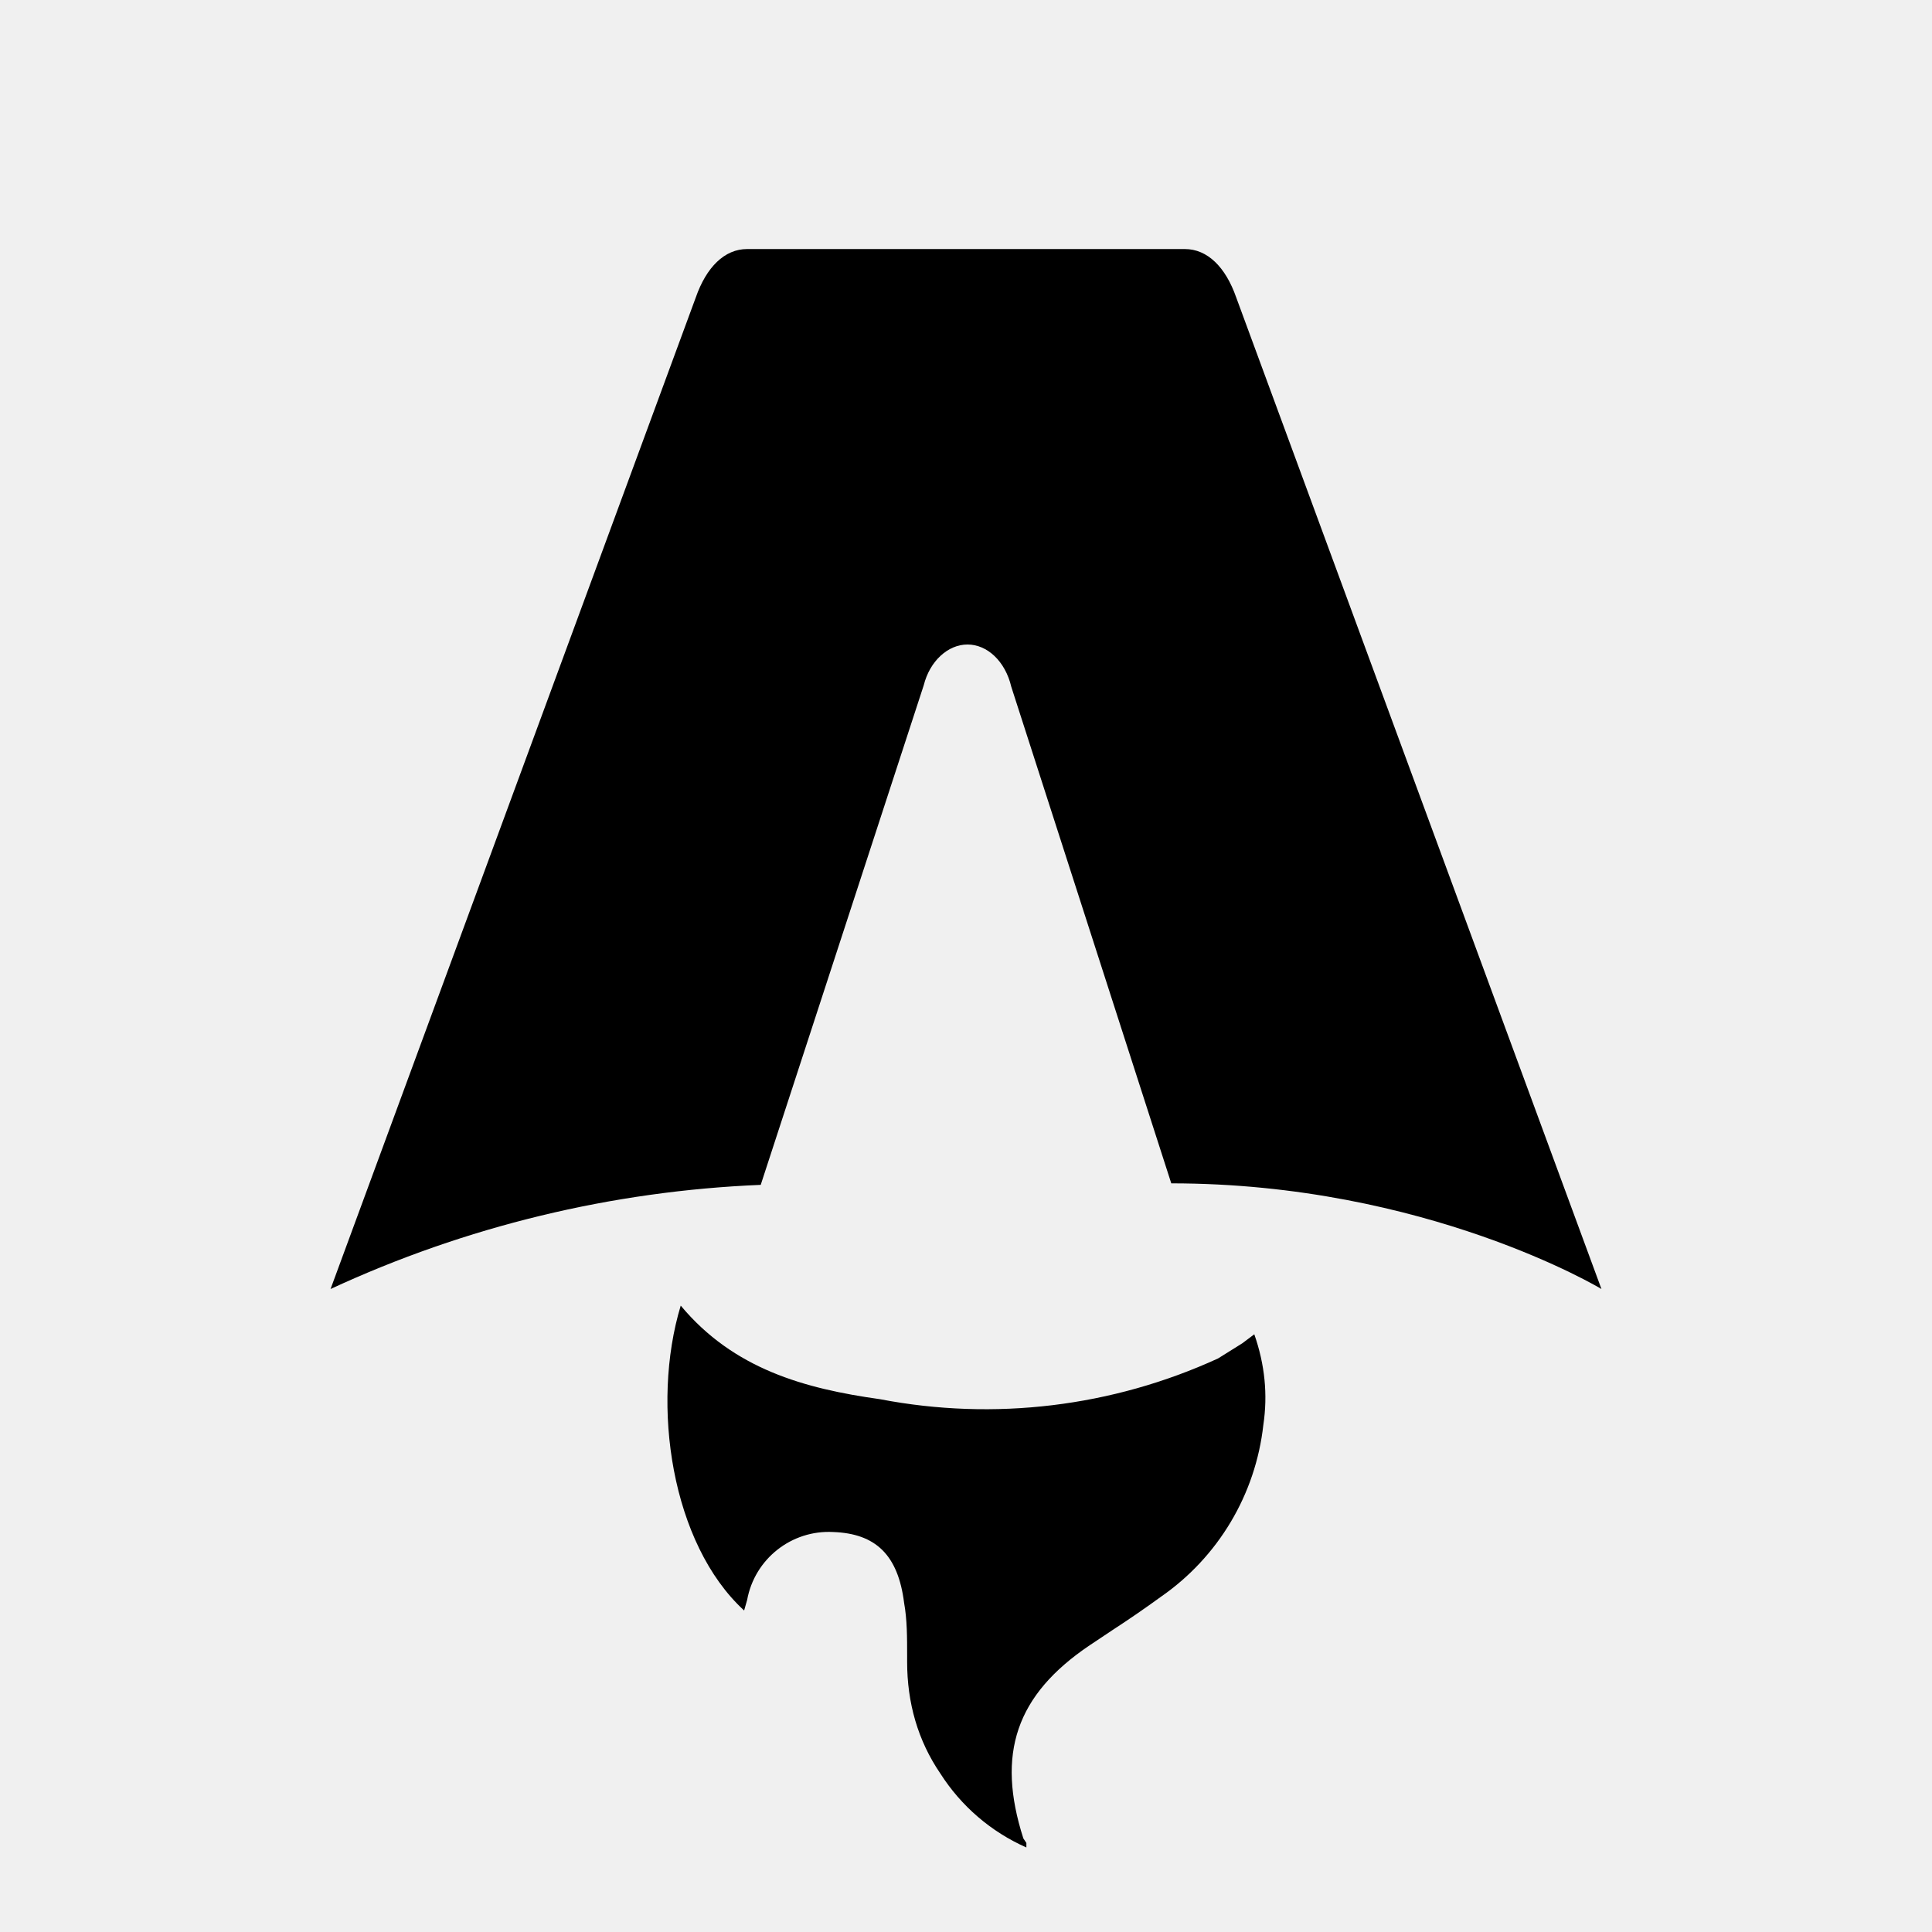
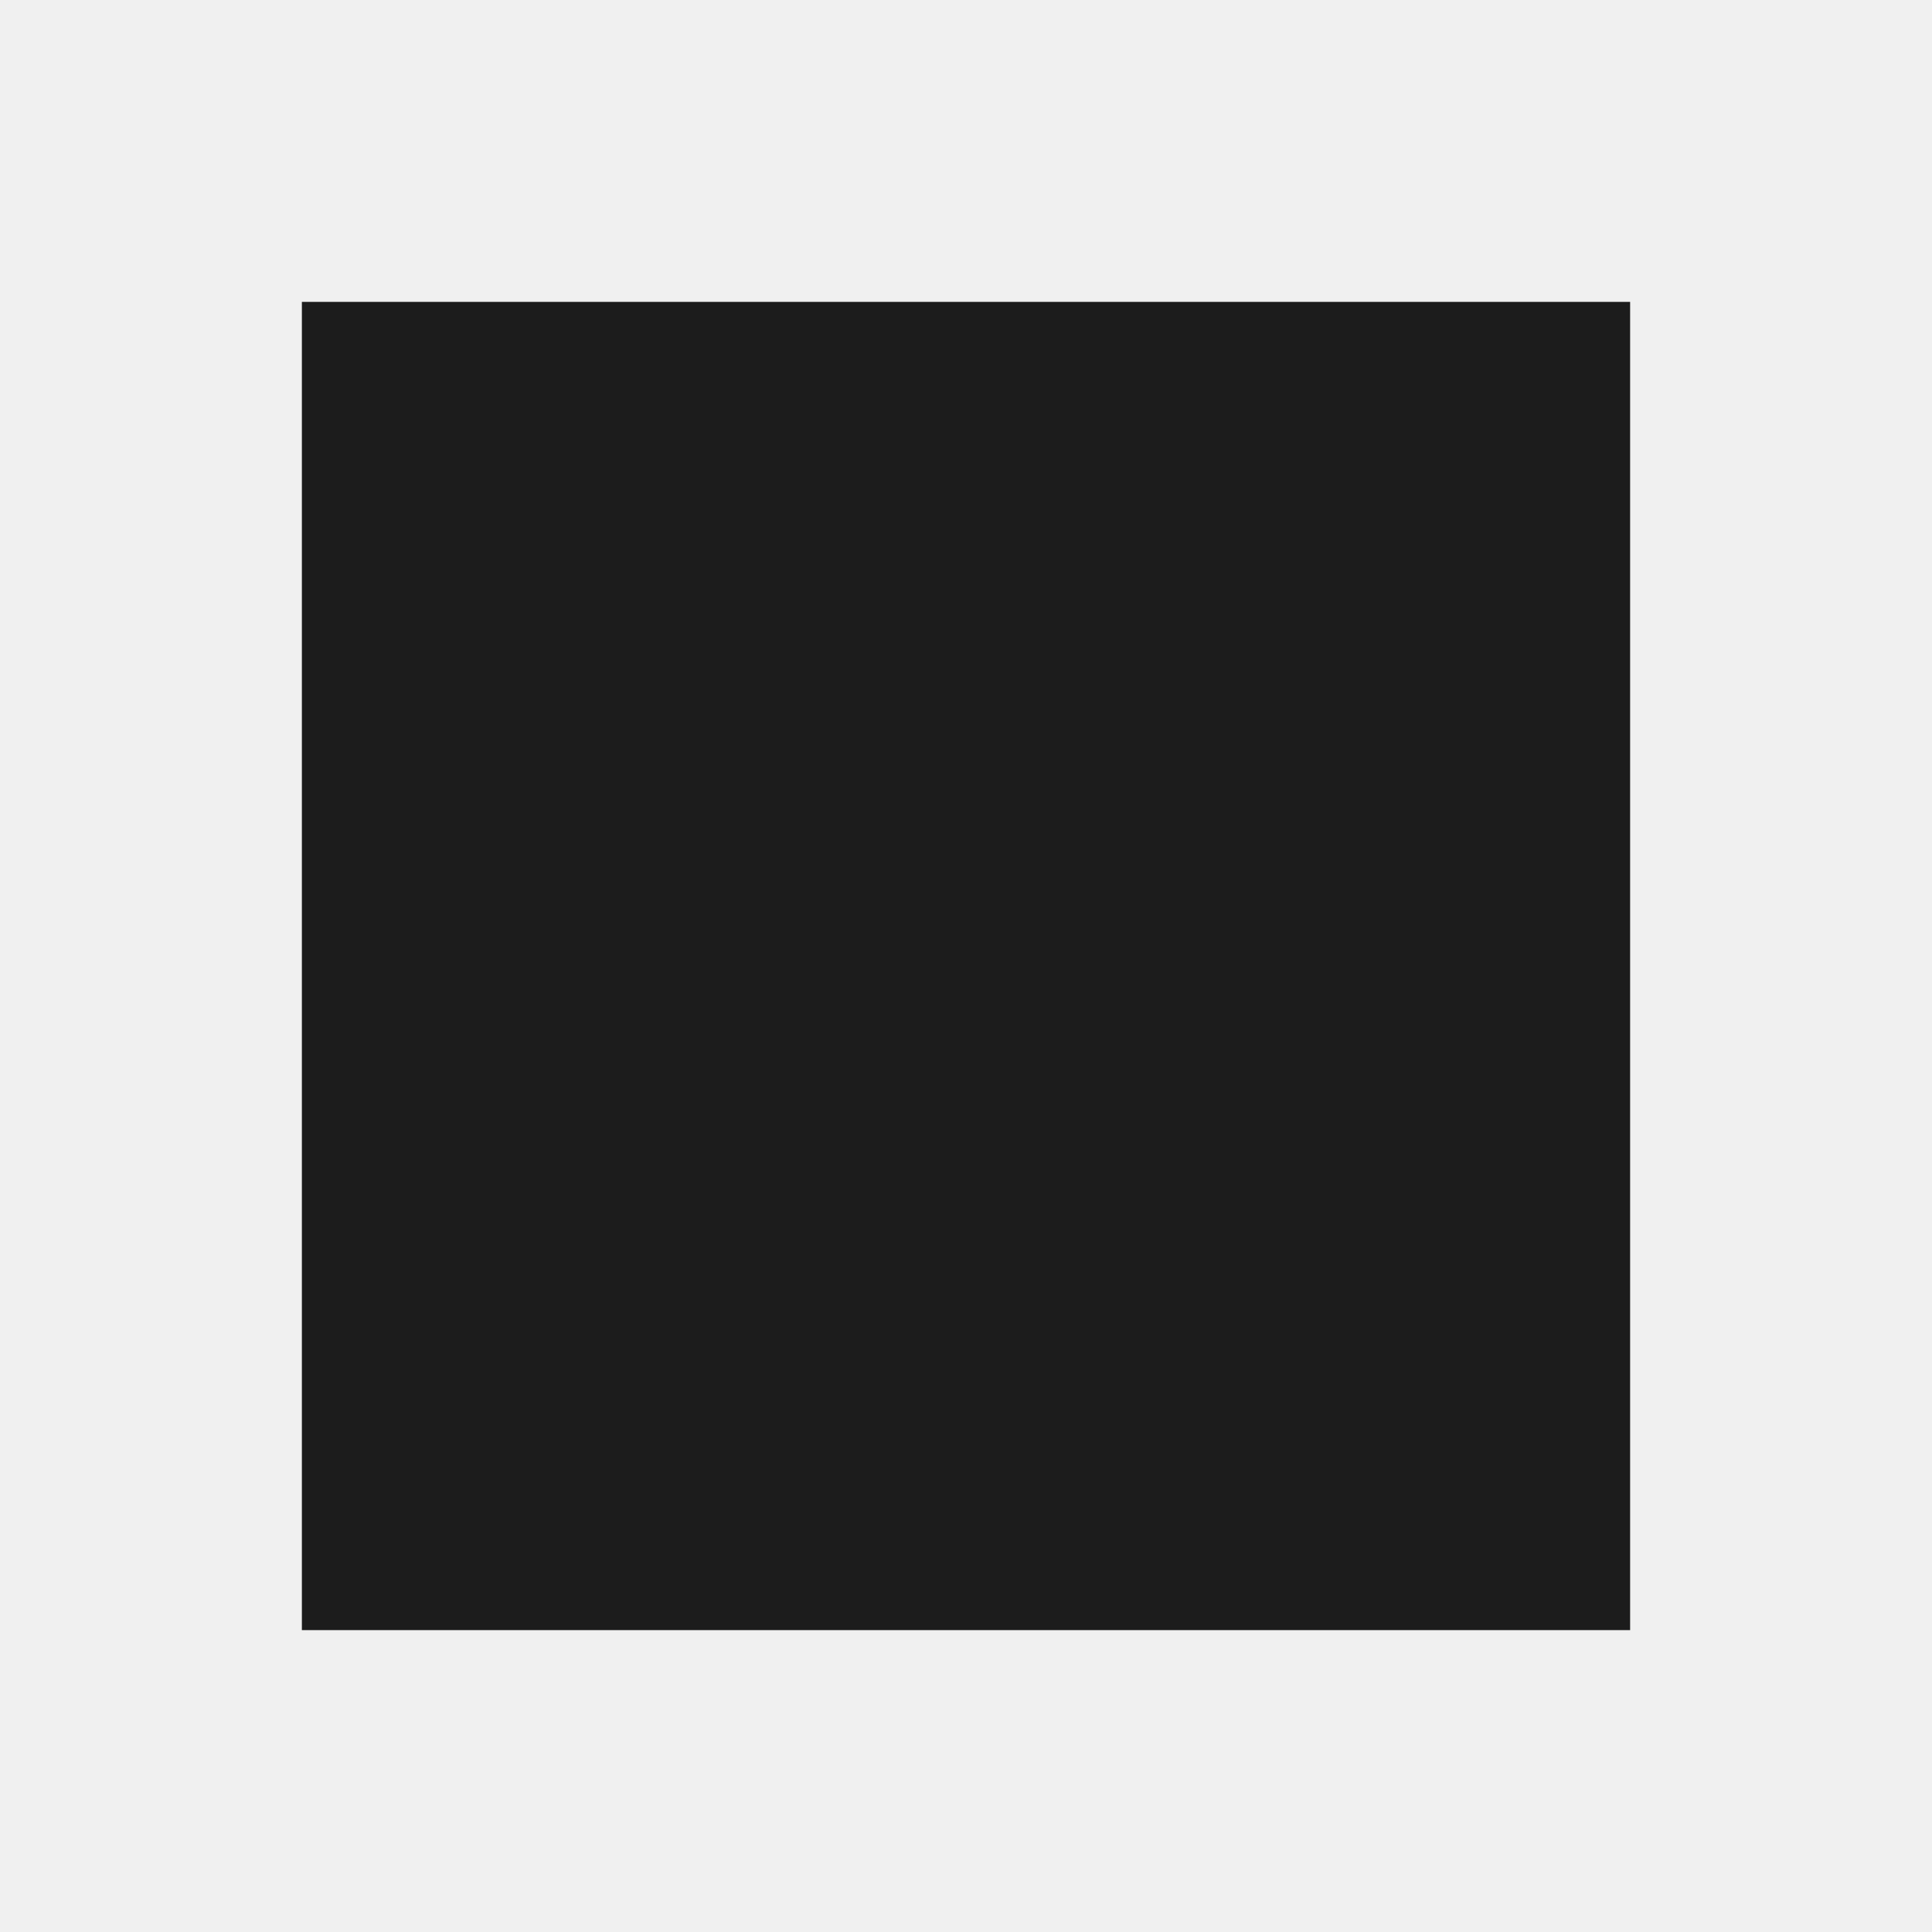
- <svg xmlns="http://www.w3.org/2000/svg" fill="none" viewBox="0 0 128 128">
-   <path d="M50.4 78.5a75.1 75.1 0 0 0-28.5 6.9l24.2-65.7c.7-2 1.9-3.2 3.4-3.2h29c1.5 0 2.7 1.2 3.4 3.2l24.2 65.7s-11.6-7-28.5-7L67 45.5c-.4-1.7-1.6-2.8-2.9-2.8-1.3 0-2.5 1.1-2.9 2.7L50.4 78.5Zm-1.1 28.2Zm-4.2-20.2c-2 6.6-.6 15.8 4.2 20.2a17.5 17.5 0 0 1 .2-.7 5.5 5.5 0 0 1 5.7-4.5c2.8.1 4.3 1.5 4.7 4.7.2 1.1.2 2.3.2 3.5v.4c0 2.7.7 5.2 2.2 7.4a13 13 0 0 0 5.7 4.9v-.3l-.2-.3c-1.8-5.6-.5-9.5 4.4-12.8l1.5-1a73 73 0 0 0 3.2-2.2 16 16 0 0 0 6.8-11.4c.3-2 .1-4-.6-6l-.8.6-1.6 1a37 37 0 0 1-22.4 2.7c-5-.7-9.7-2-13.2-6.2Z" />
-   <style>
-         path { fill: #000; }
-         @media (prefers-color-scheme: dark) {
-             path { fill: #FFF; }
-         }
-     </style>
+ <svg xmlns="http://www.w3.org/2000/svg" viewBox="0 0 32 32">
+   <style>path,circle{fill:#1C1C1C}@media(prefers-color-scheme:dark){path,circle{fill:#F5F5F5}}</style>
+   <path d="M5 5h22v22H5z" />
</svg>
